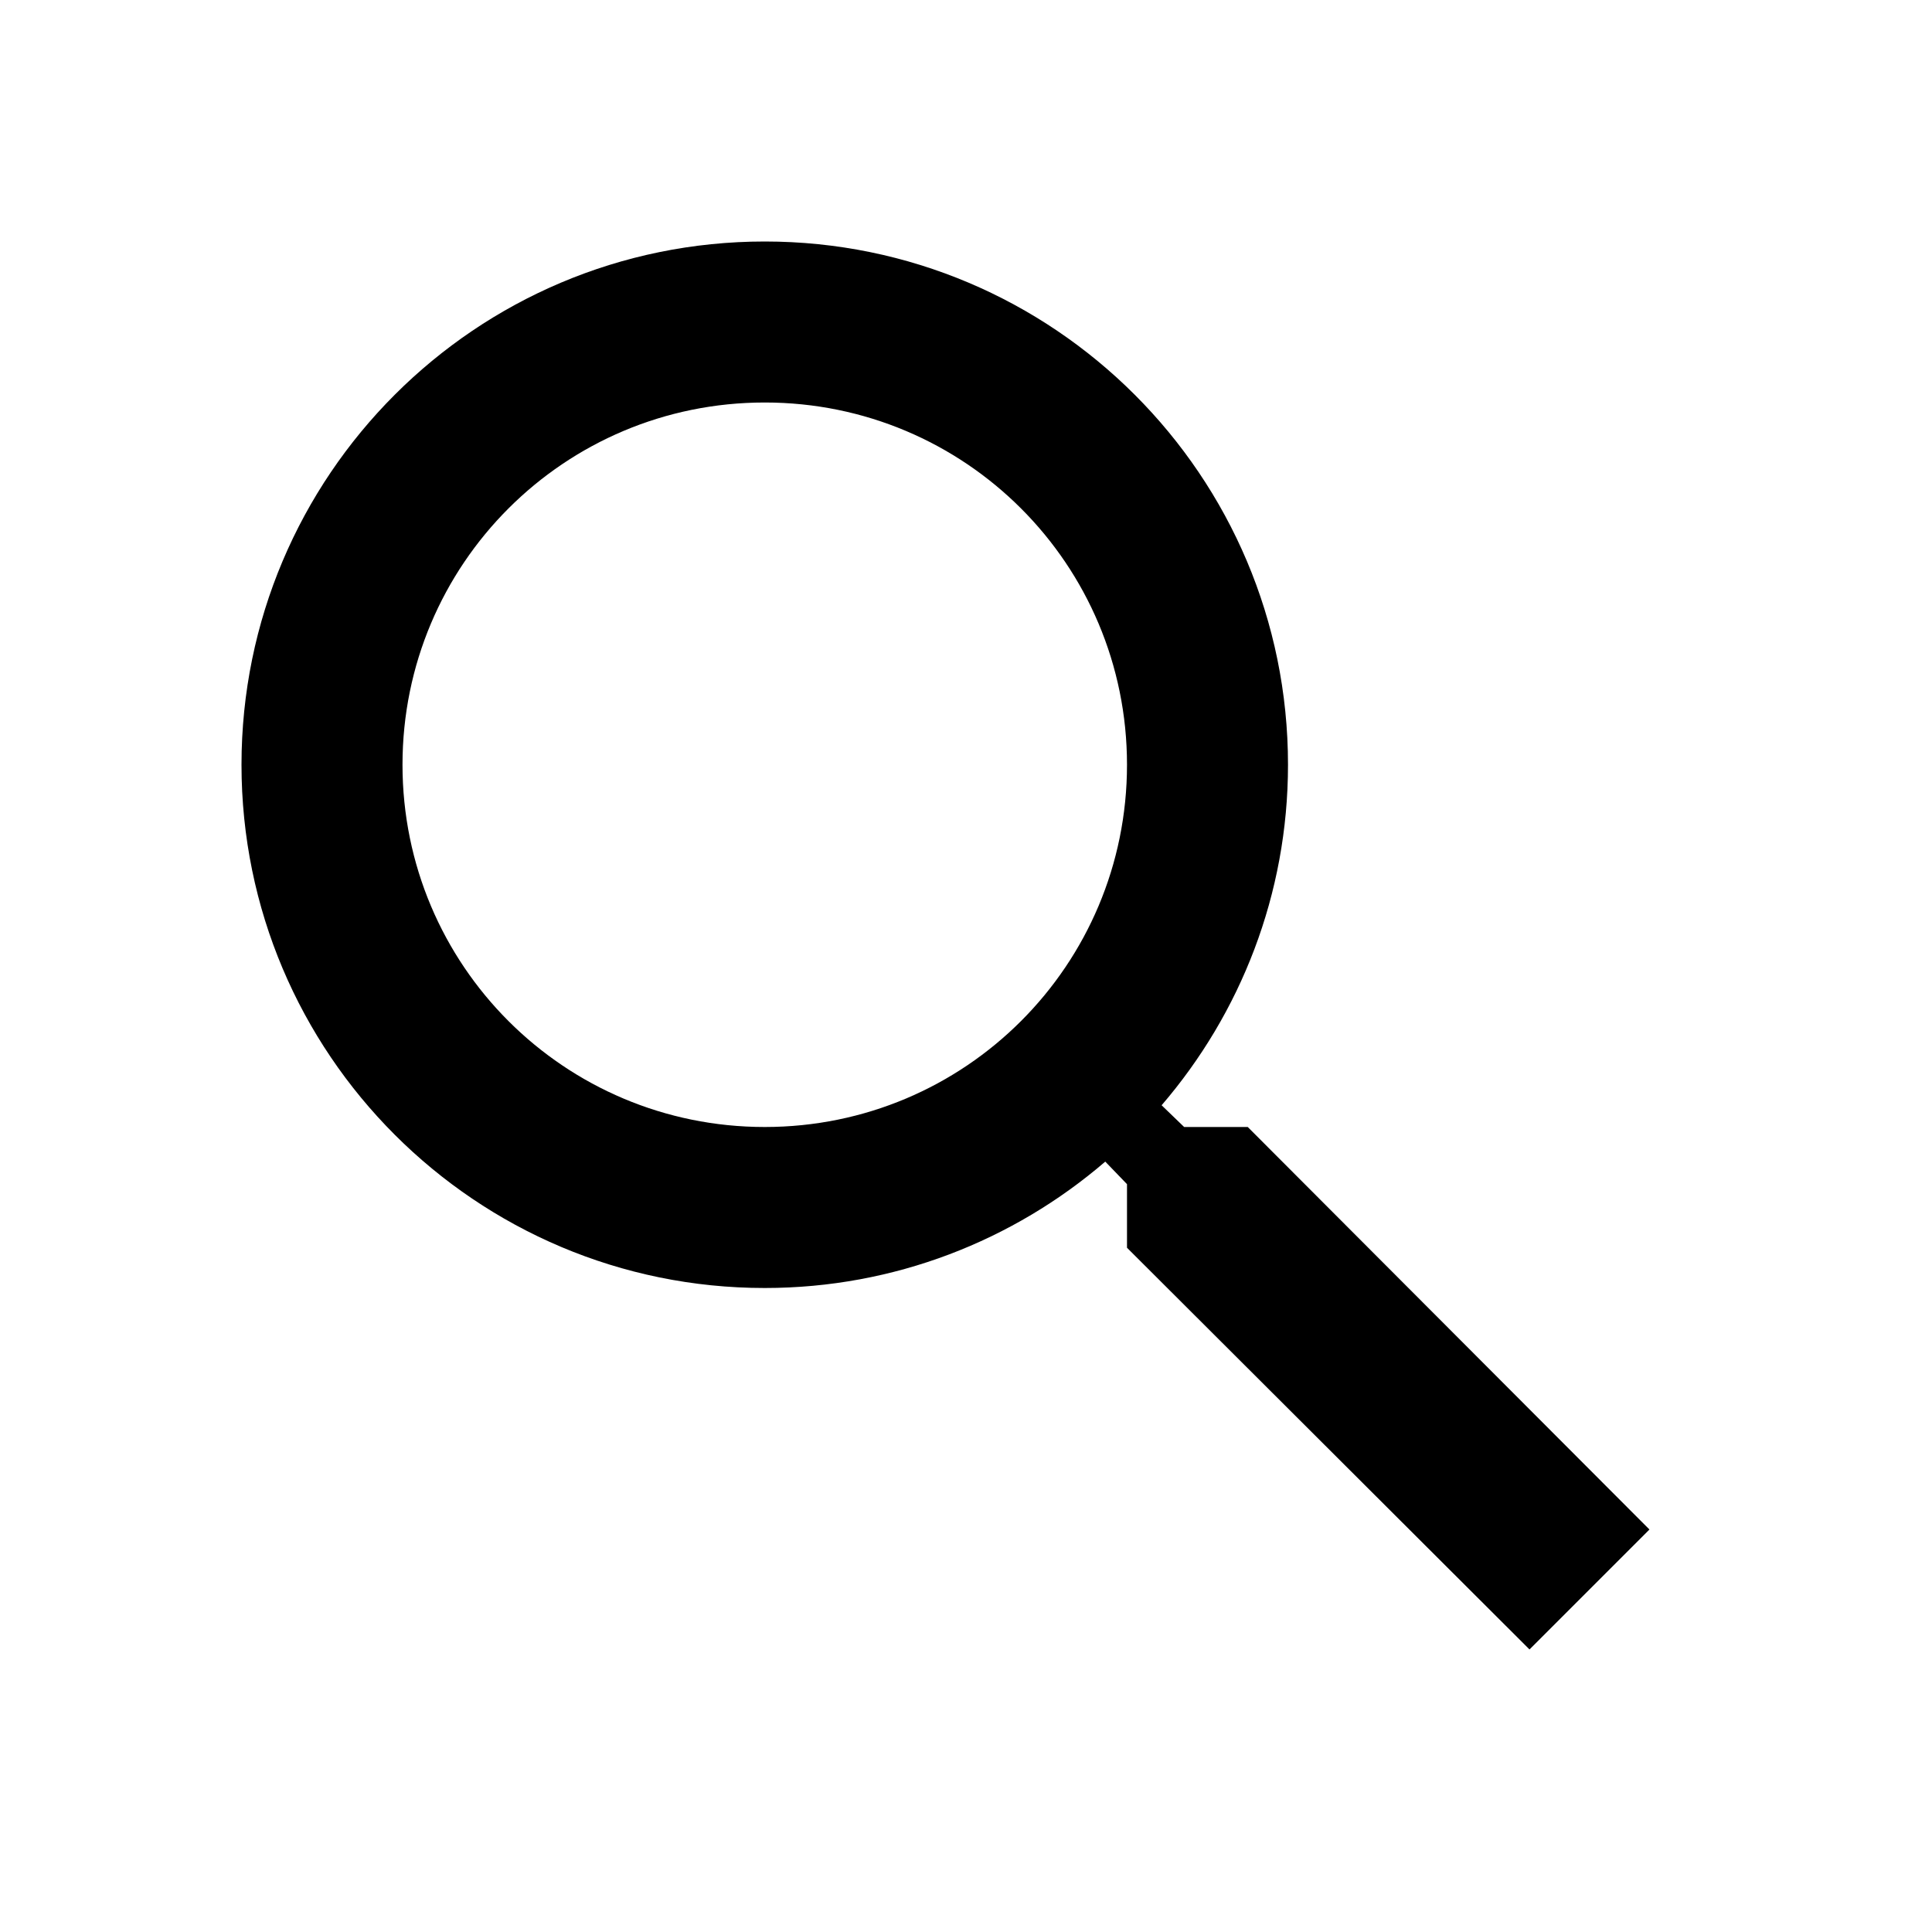
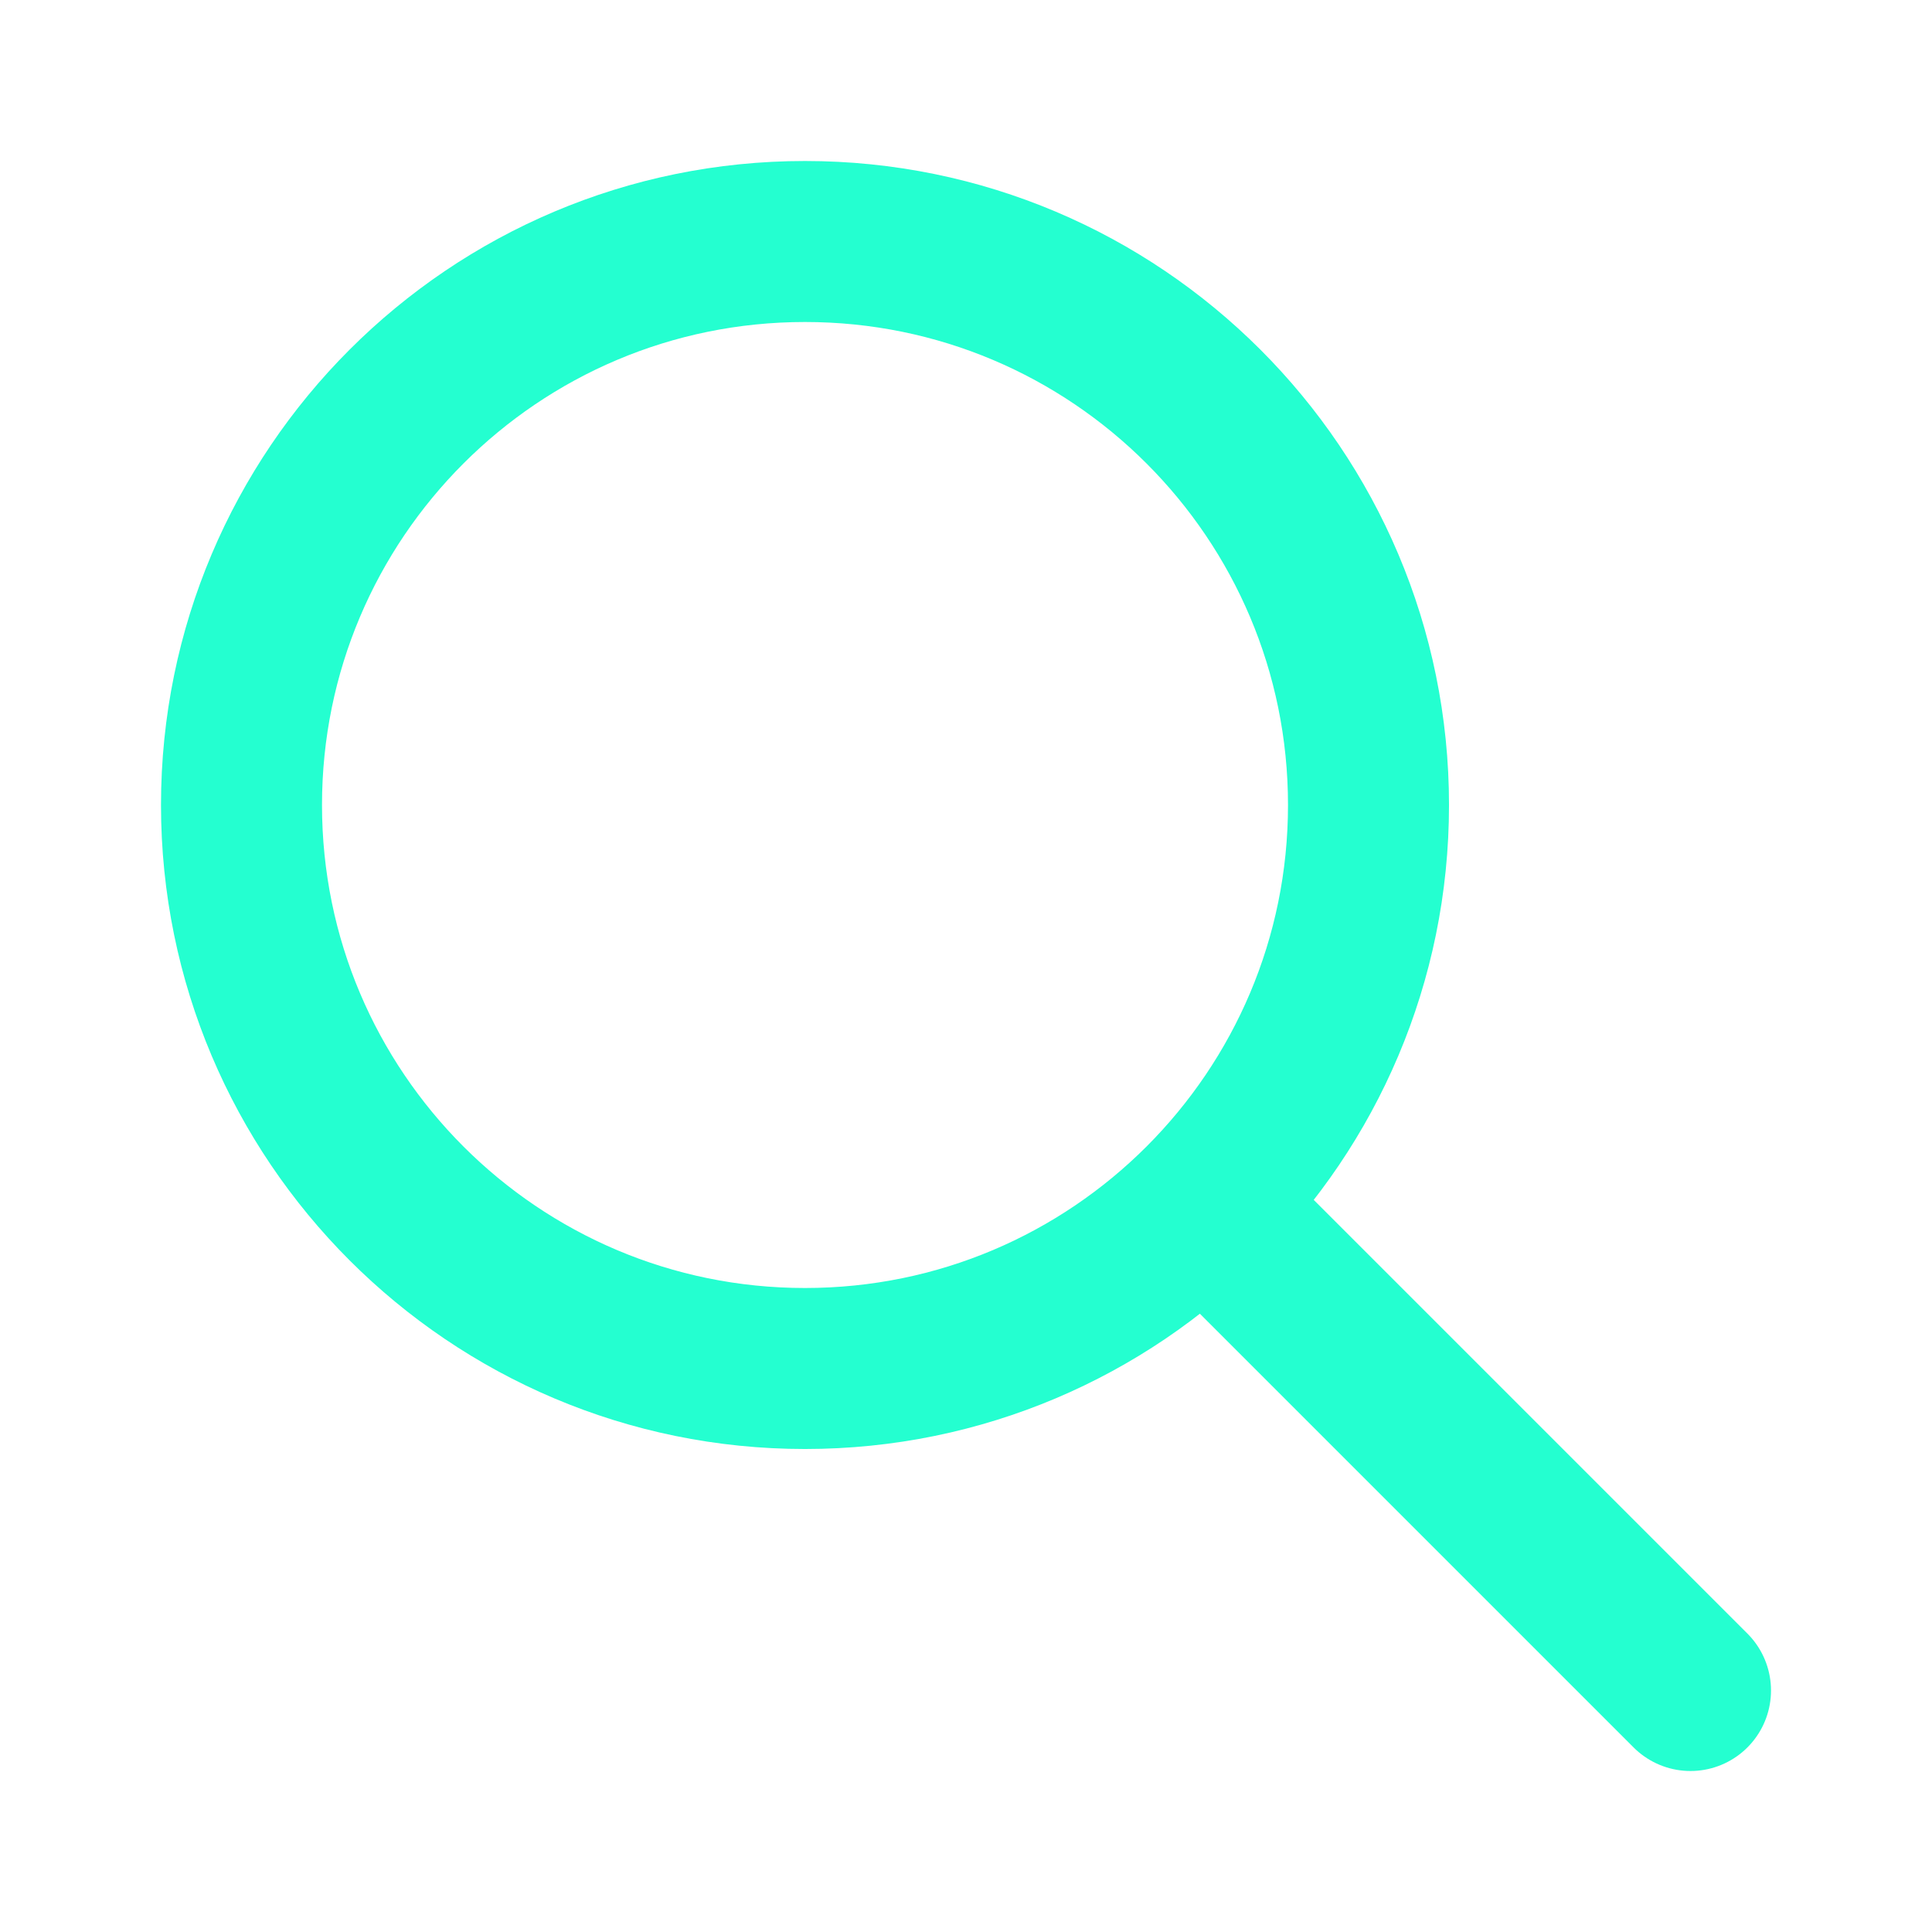
- <svg xmlns="http://www.w3.org/2000/svg" height="24" viewBox="0 0 24 24" width="24">
-   <path d="M0 0h24v24H0V0z" fill="none" />
-   <path d="M15.5 14h-.79l-.28-.27C15.41 12.59 16 11.11 16 9.5 16 5.91 13.09 3 9.5 3S3 5.91 3 9.5 5.91 16 9.5 16c1.61 0 3.09-.59 4.23-1.57l.27.28v.79l5 4.99L20.49 19l-4.99-5zm-6 0C7.01 14 5 11.99 5 9.5S7.01 5 9.5 5 14 7.01 14 9.5 11.99 14 9.5 14z" fill="#000" />
+ <svg xmlns="http://www.w3.org/2000/svg" width="128" height="128" viewBox="0 0 128 128" fill="none">
+   <path d="M80 80L112 112M53.333 90.667C32.715 90.667 16 73.952 16 53.333C16 32.715 32.715 16 53.333 16C73.952 16 90.667 32.715 90.667 53.333C90.667 73.952 73.952 90.667 53.333 90.667Z" stroke="#24FFD0" stroke-width="10.667" stroke-linecap="round" stroke-linejoin="round" />
</svg>
